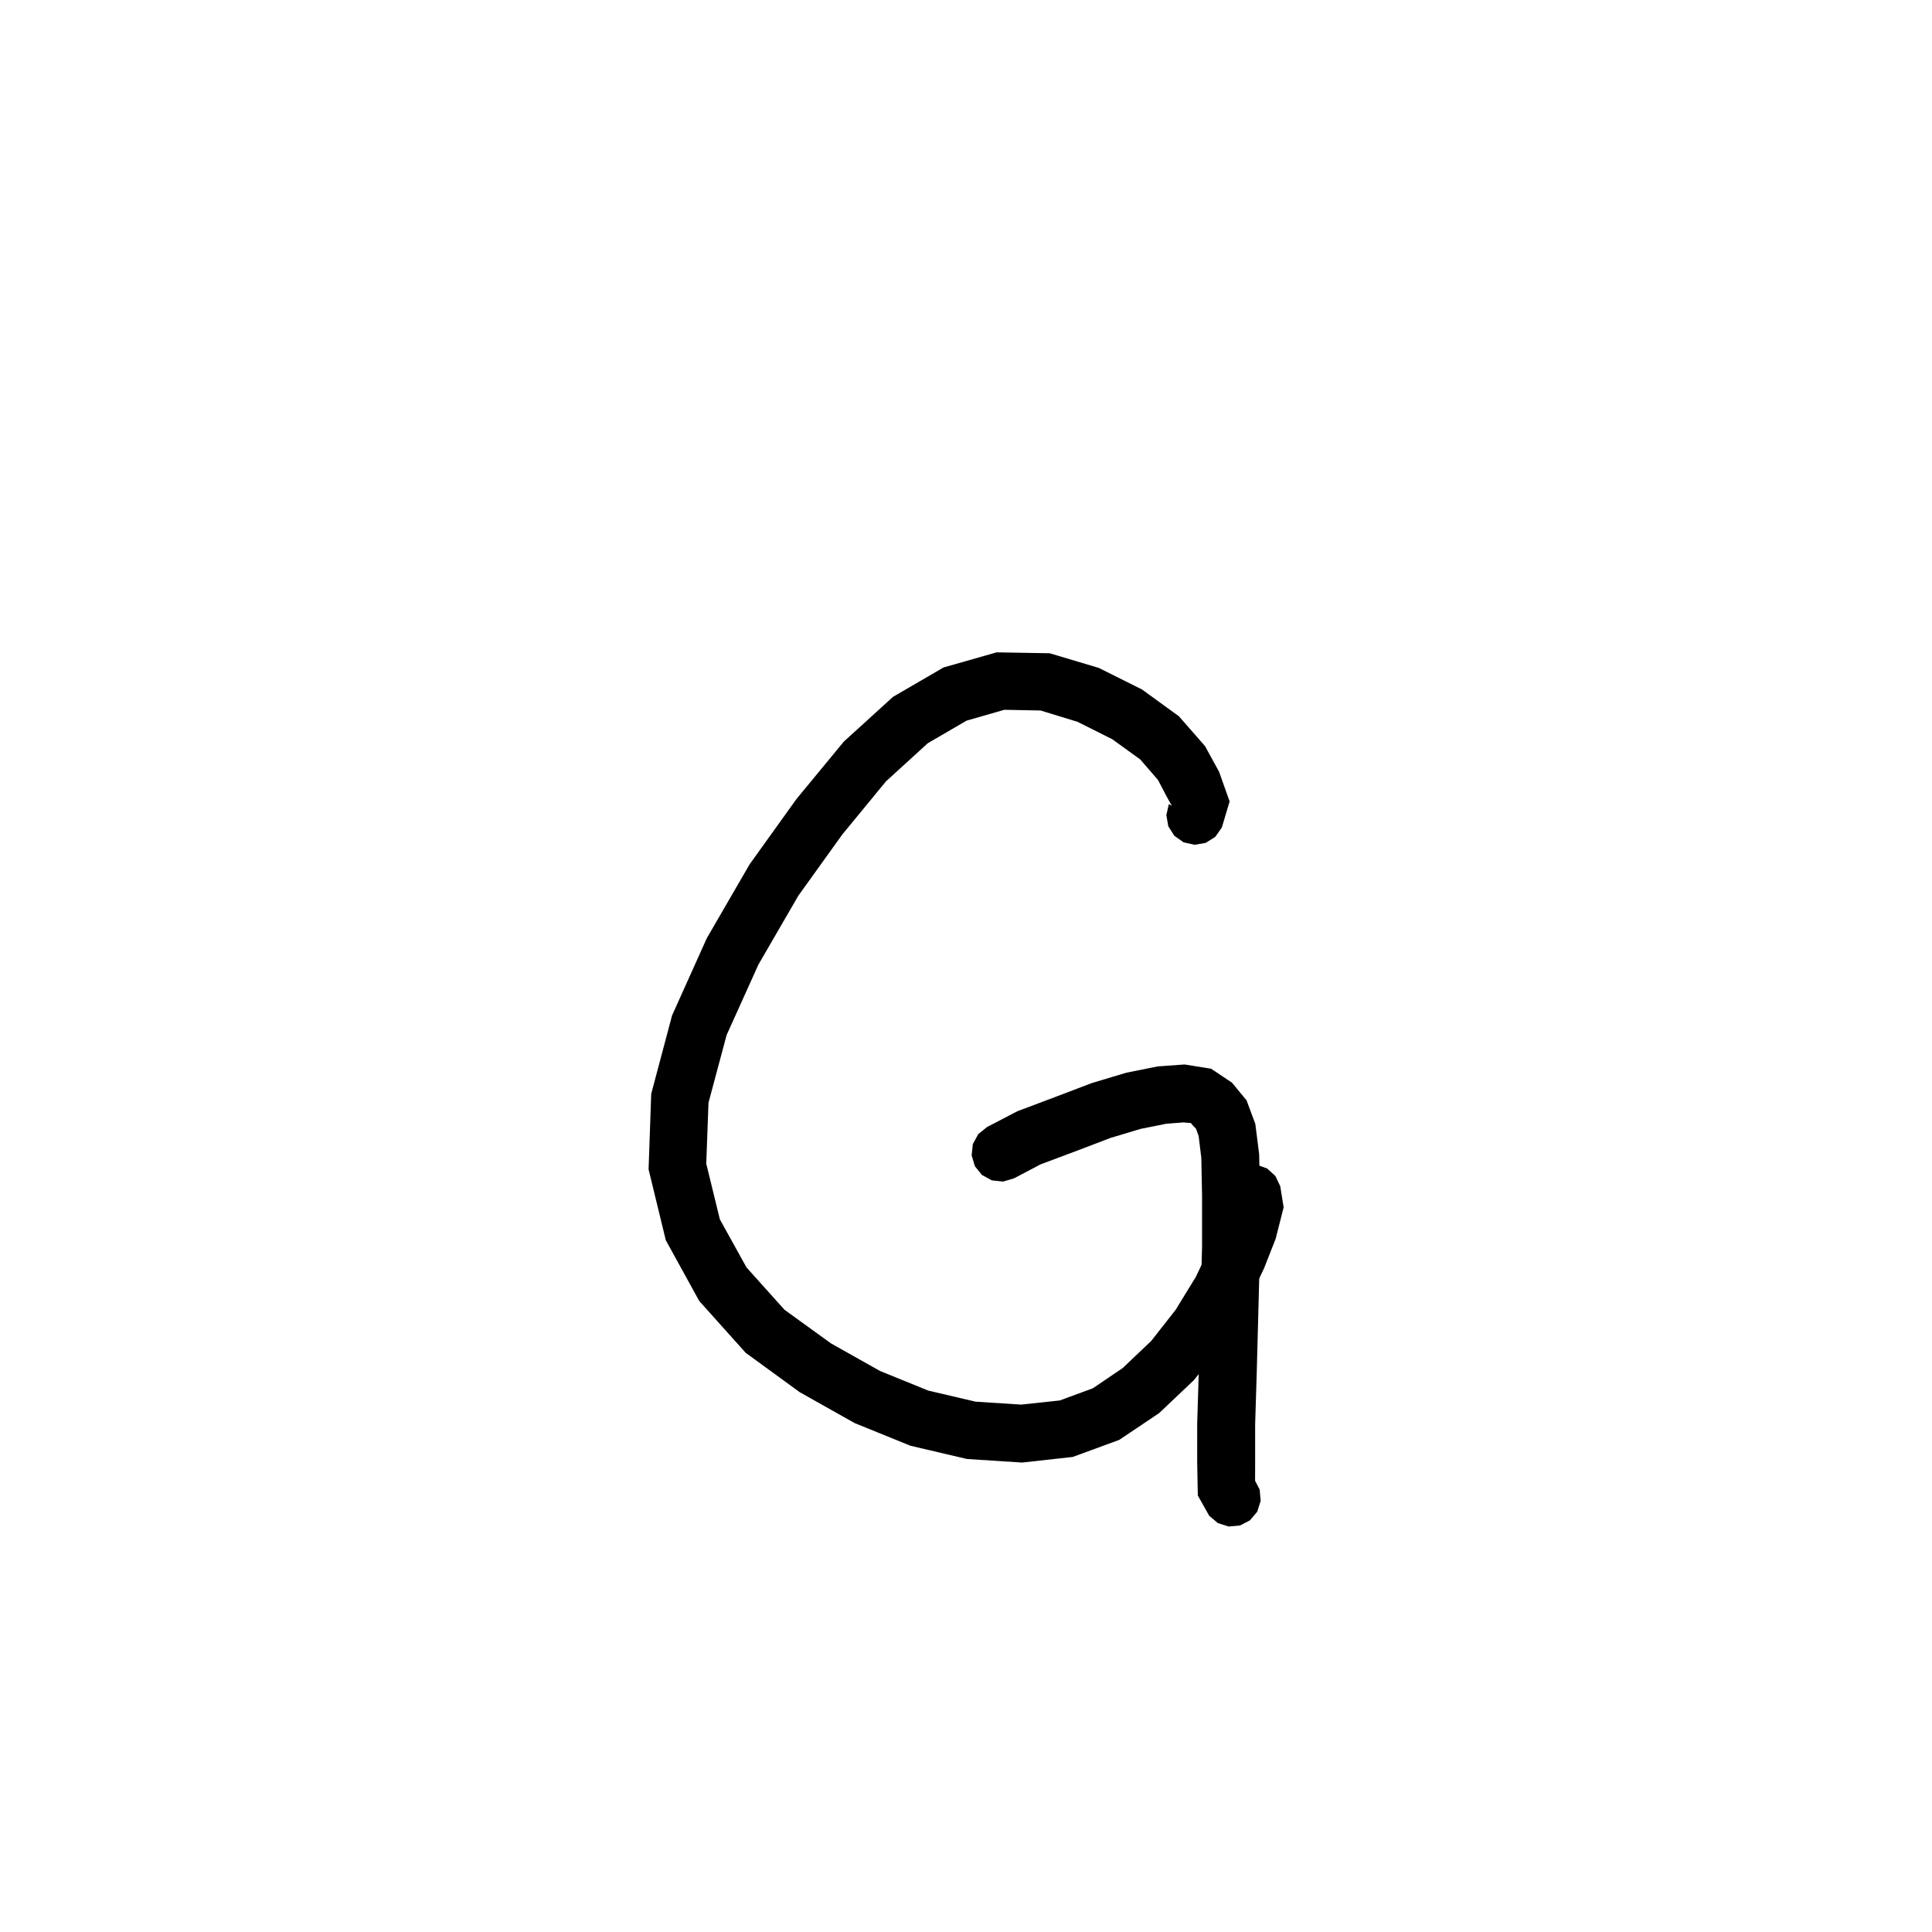
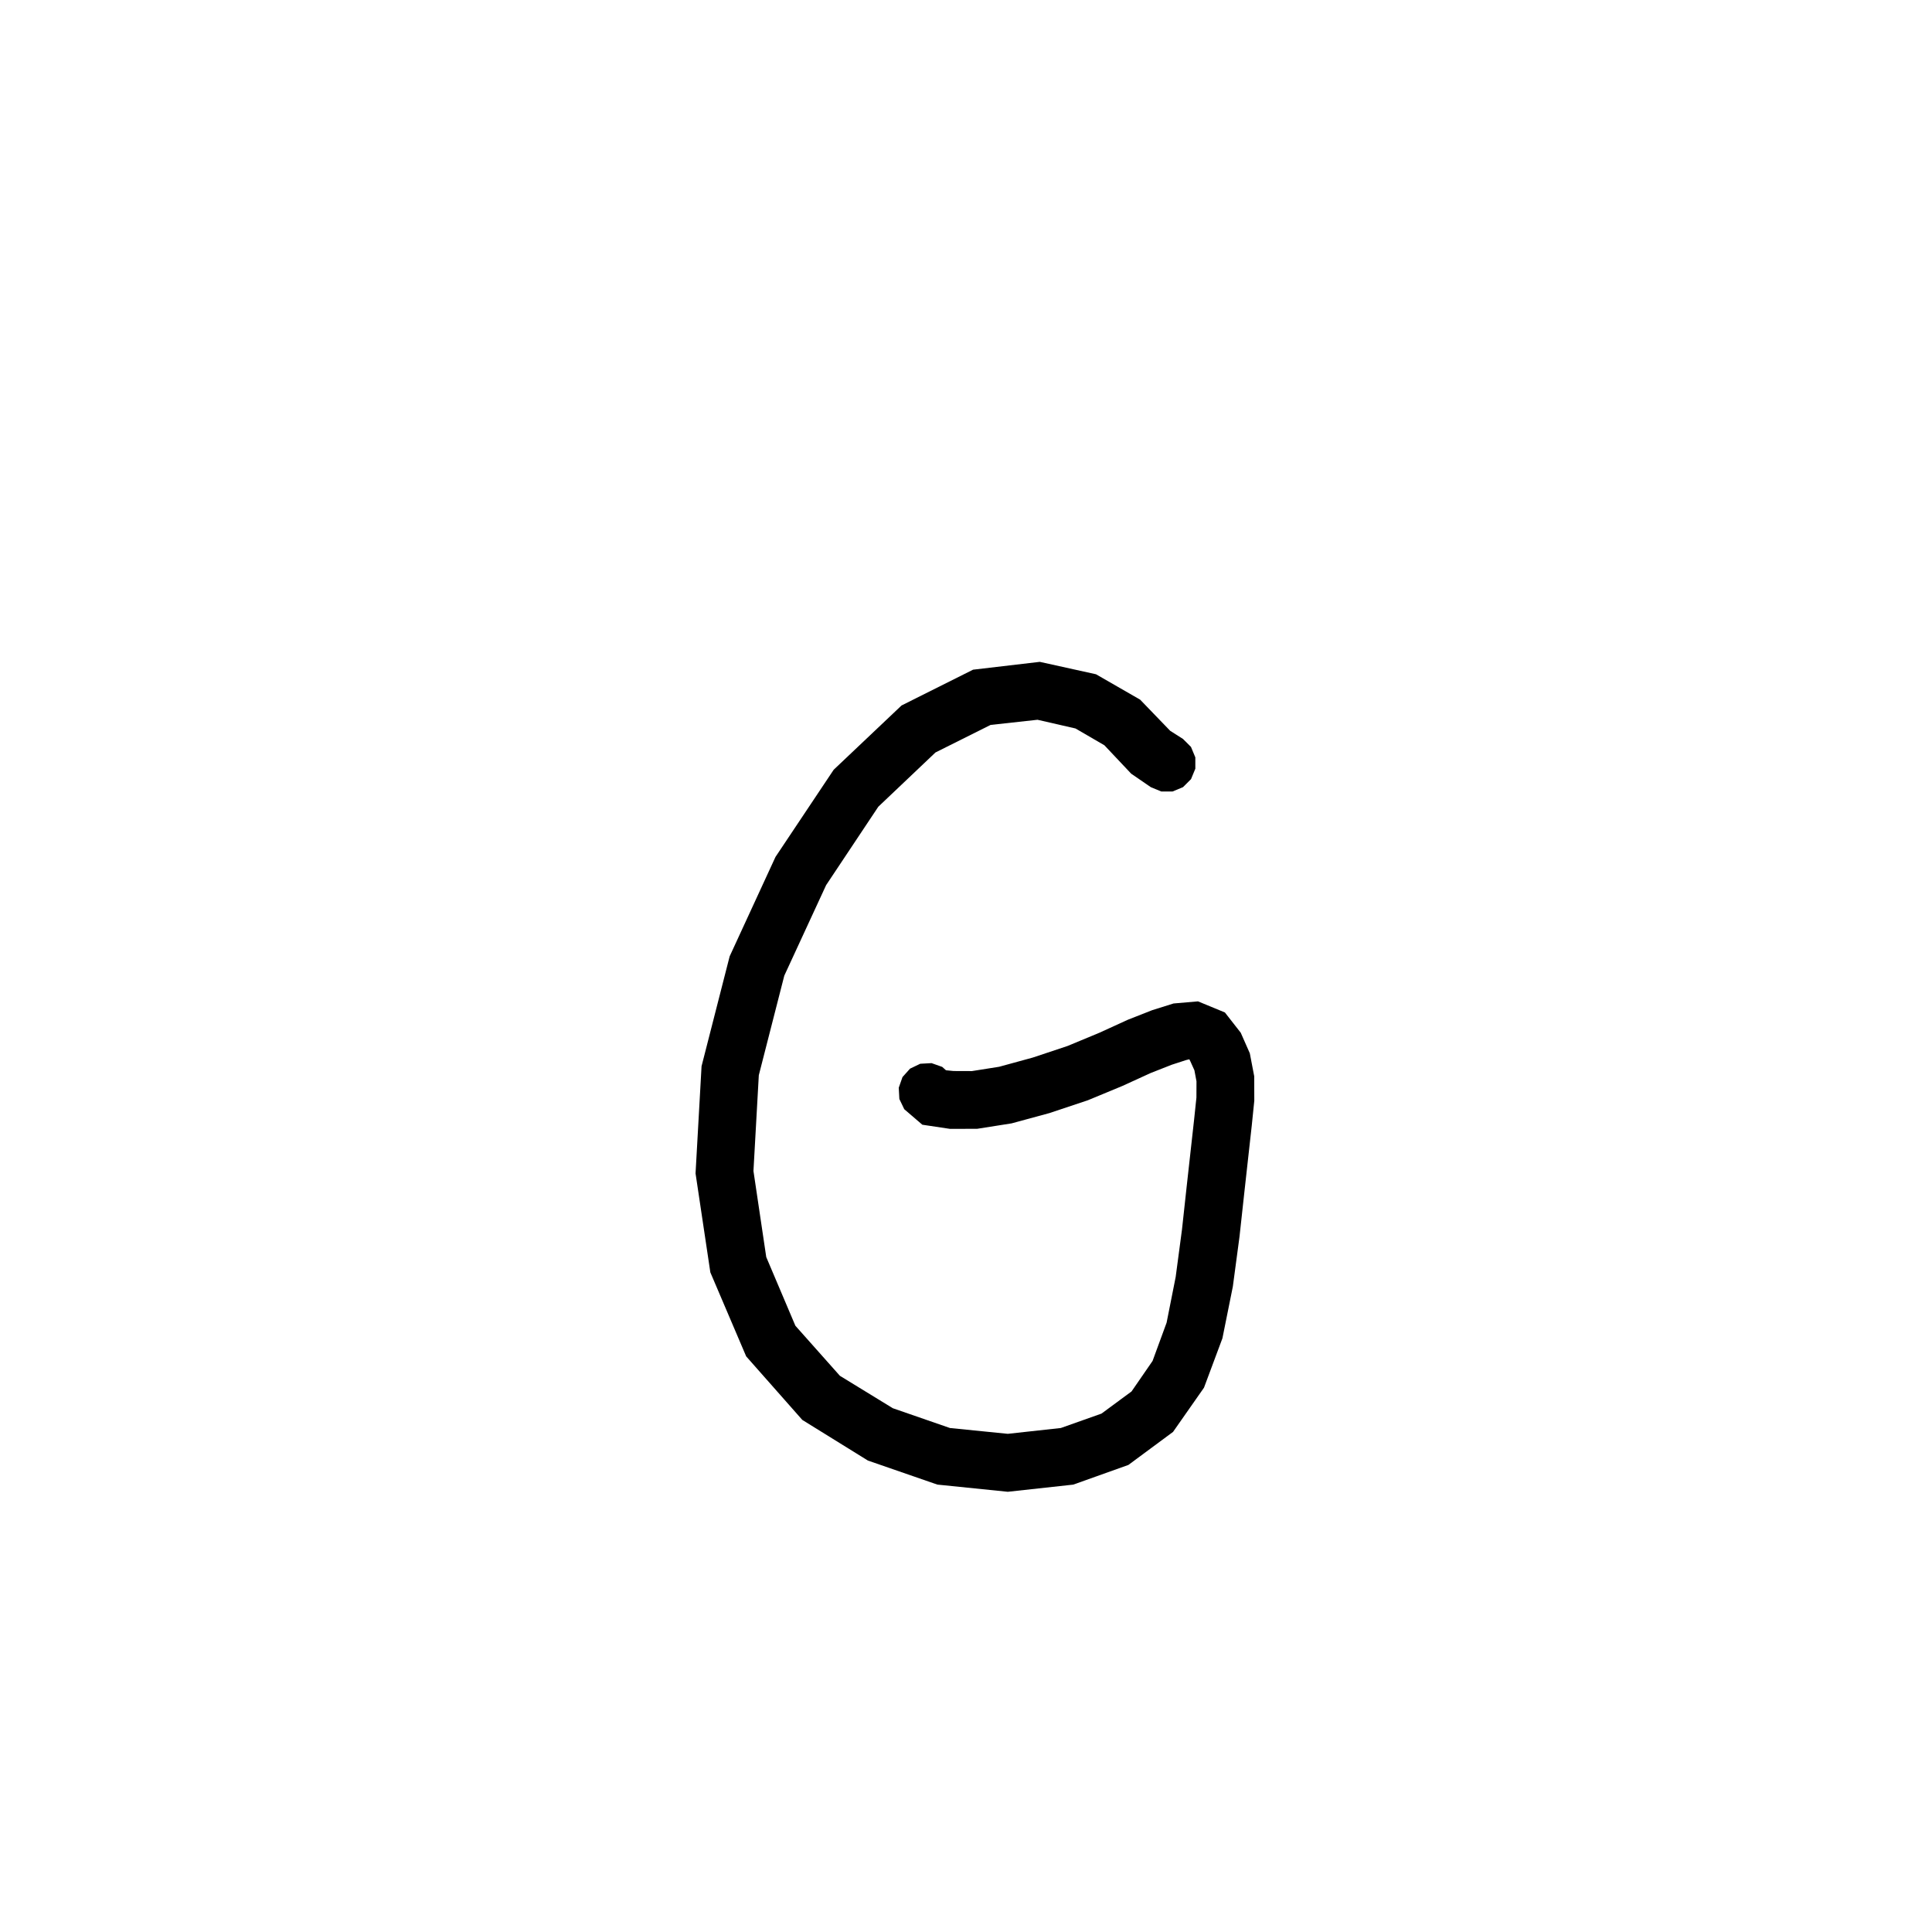
<svg xmlns="http://www.w3.org/2000/svg" viewBox="0 0 300 300" width="300" height="300">
-   <path d="M 189.721 128.508 L 190.936 124.445 L 189.298 119.839 L 187.12 115.86 L 183.065 111.228 L 177.343 107.07 L 170.628 103.715 L 162.99 101.437 L 154.755 101.297 L 146.512 103.643 L 138.671 108.203 L 131.03 115.151 L 123.677 124.068 L 116.407 134.201 L 109.758 145.674 L 104.357 157.681 L 101.12 169.856 L 100.711 181.577 L 103.386 192.588 L 108.582 202.022 L 115.786 210.062 L 124.184 216.18 L 132.723 220.983 L 141.379 224.496 L 150.148 226.551 L 158.711 227.104 L 166.579 226.233 L 173.791 223.587 L 179.985 219.43 L 185.406 214.292 L 189.93 208.541 L 193.592 202.578 L 196.283 196.938 L 198.076 192.376 L 199.325 187.472 L 198.798 184.203 L 198.048 182.615 L 196.748 181.435 L 195.095 180.843 L 193.341 180.928 L 191.754 181.678 L 190.574 182.979 L 189.982 184.632 L 190.067 186.386 L 190.38 186.478 L 189.529 189.557 L 188.045 193.314 L 185.694 198.262 L 182.549 203.392 L 178.754 208.229 L 174.342 212.419 L 169.696 215.572 L 164.555 217.464 L 158.558 218.106 L 151.49 217.651 L 144.125 215.925 L 136.647 212.883 L 129.051 208.61 L 121.819 203.384 L 115.914 196.802 L 111.782 189.345 L 109.667 180.692 L 110.014 171.236 L 112.828 160.723 L 117.763 149.788 L 123.971 139.077 L 130.818 129.546 L 137.584 121.319 L 144.06 115.411 L 150.084 111.903 L 155.96 110.216 L 161.59 110.328 L 167.314 112.083 L 172.699 114.779 L 177.061 117.932 L 179.813 121.115 L 181.164 123.69 L 181.963 125.135 L 181.497 124.853 L 181.111 126.566 L 181.409 128.296 L 182.347 129.78 L 183.782 130.793 L 185.494 131.179 L 187.225 130.881 L 188.709 129.943 Z" fill="black" fill-rule="nonzero" />
-   <path d="M 157.445 182.978 L 161.578 180.801 L 167.285 178.663 L 172.442 176.696 L 177.135 175.287 L 181.088 174.495 L 183.751 174.289 L 184.925 174.386 L 185.21 174.74 L 185.721 175.273 L 186.126 176.411 L 186.538 179.773 L 186.656 185.712 L 186.656 193.549 L 186.405 203.202 L 186.153 212.772 L 185.9 221.012 L 185.899 227.035 L 185.997 232.22 L 187.768 235.374 L 189.111 236.505 L 190.785 237.036 L 192.534 236.885 L 194.093 236.077 L 195.223 234.734 L 195.754 233.06 L 195.604 231.311 L 194.795 229.752 L 194.885 230.806 L 194.899 226.999 L 194.898 221.173 L 195.149 213.027 L 195.402 203.437 L 195.655 193.678 L 195.655 185.632 L 195.521 179.219 L 194.924 174.513 L 193.565 170.861 L 191.303 168.117 L 188.058 165.95 L 183.938 165.291 L 179.795 165.589 L 174.924 166.562 L 169.533 168.178 L 164.101 170.245 L 157.96 172.56 L 153.269 175.005 L 151.903 176.108 L 151.062 177.649 L 150.875 179.395 L 151.371 181.08 L 152.473 182.446 L 154.015 183.287 L 155.761 183.473 Z" fill="black" fill-rule="nonzero" />
+   <path d="M 183.694 114.743 L 181.703 113.477 L 177.04 108.642 L 170.186 104.699 L 161.457 102.772 L 151.096 103.988 L 139.99 109.546 L 129.455 119.524 L 120.418 133.062 L 113.3 148.5 L 108.937 165.56 L 108.004 182.205 L 110.303 197.576 L 115.864 210.612 L 124.582 220.484 L 134.765 226.793 L 145.554 230.527 L 156.492 231.643 L 166.659 230.53 L 175.218 227.474 L 182.151 222.343 L 186.955 215.479 L 189.816 207.813 L 191.435 199.773 L 192.471 192.014 L 193.234 185.03 L 193.863 179.362 L 194.369 174.81 L 194.766 170.922 L 194.756 167.131 L 194.07 163.551 L 192.66 160.36 L 190.201 157.214 L 186.025 155.491 L 182.226 155.82 L 178.917 156.858 L 175.139 158.343 L 170.708 160.368 L 165.763 162.421 L 160.353 164.223 L 155.149 165.647 L 150.916 166.317 L 148.077 166.307 L 146.066 166.109 L 147.613 166.838 L 146.305 165.666 L 144.649 165.083 L 142.896 165.179 L 141.313 165.938 L 140.14 167.245 L 139.558 168.901 L 139.653 170.655 L 140.413 172.238 L 143.22 174.647 L 147.512 175.289 L 151.731 175.28 L 157.078 174.437 L 162.966 172.836 L 168.901 170.856 L 174.292 168.623 L 178.684 166.615 L 181.965 165.326 L 184.202 164.6 L 184.942 164.425 L 184.546 164.215 L 184.861 164.85 L 185.468 166.197 L 185.79 167.911 L 185.78 170.423 L 185.421 173.846 L 184.918 178.369 L 184.287 184.046 L 183.537 190.927 L 182.557 198.294 L 181.151 205.38 L 178.97 211.327 L 175.707 216.06 L 171.042 219.501 L 164.728 221.739 L 156.492 222.643 L 147.513 221.742 L 138.638 218.669 L 130.418 213.633 L 123.506 205.859 L 118.983 195.197 L 116.996 181.829 L 117.828 166.961 L 121.785 151.5 L 128.28 137.442 L 136.385 125.266 L 145.262 116.841 L 153.82 112.566 L 161.106 111.765 L 166.999 113.116 L 171.49 115.727 L 175.649 120.136 L 178.701 122.232 L 180.324 122.902 L 182.08 122.9 L 183.701 122.226 L 184.942 120.984 L 185.612 119.361 L 185.61 117.605 L 184.936 115.983 Z" fill="black" fill-rule="nonzero" />
</svg>
